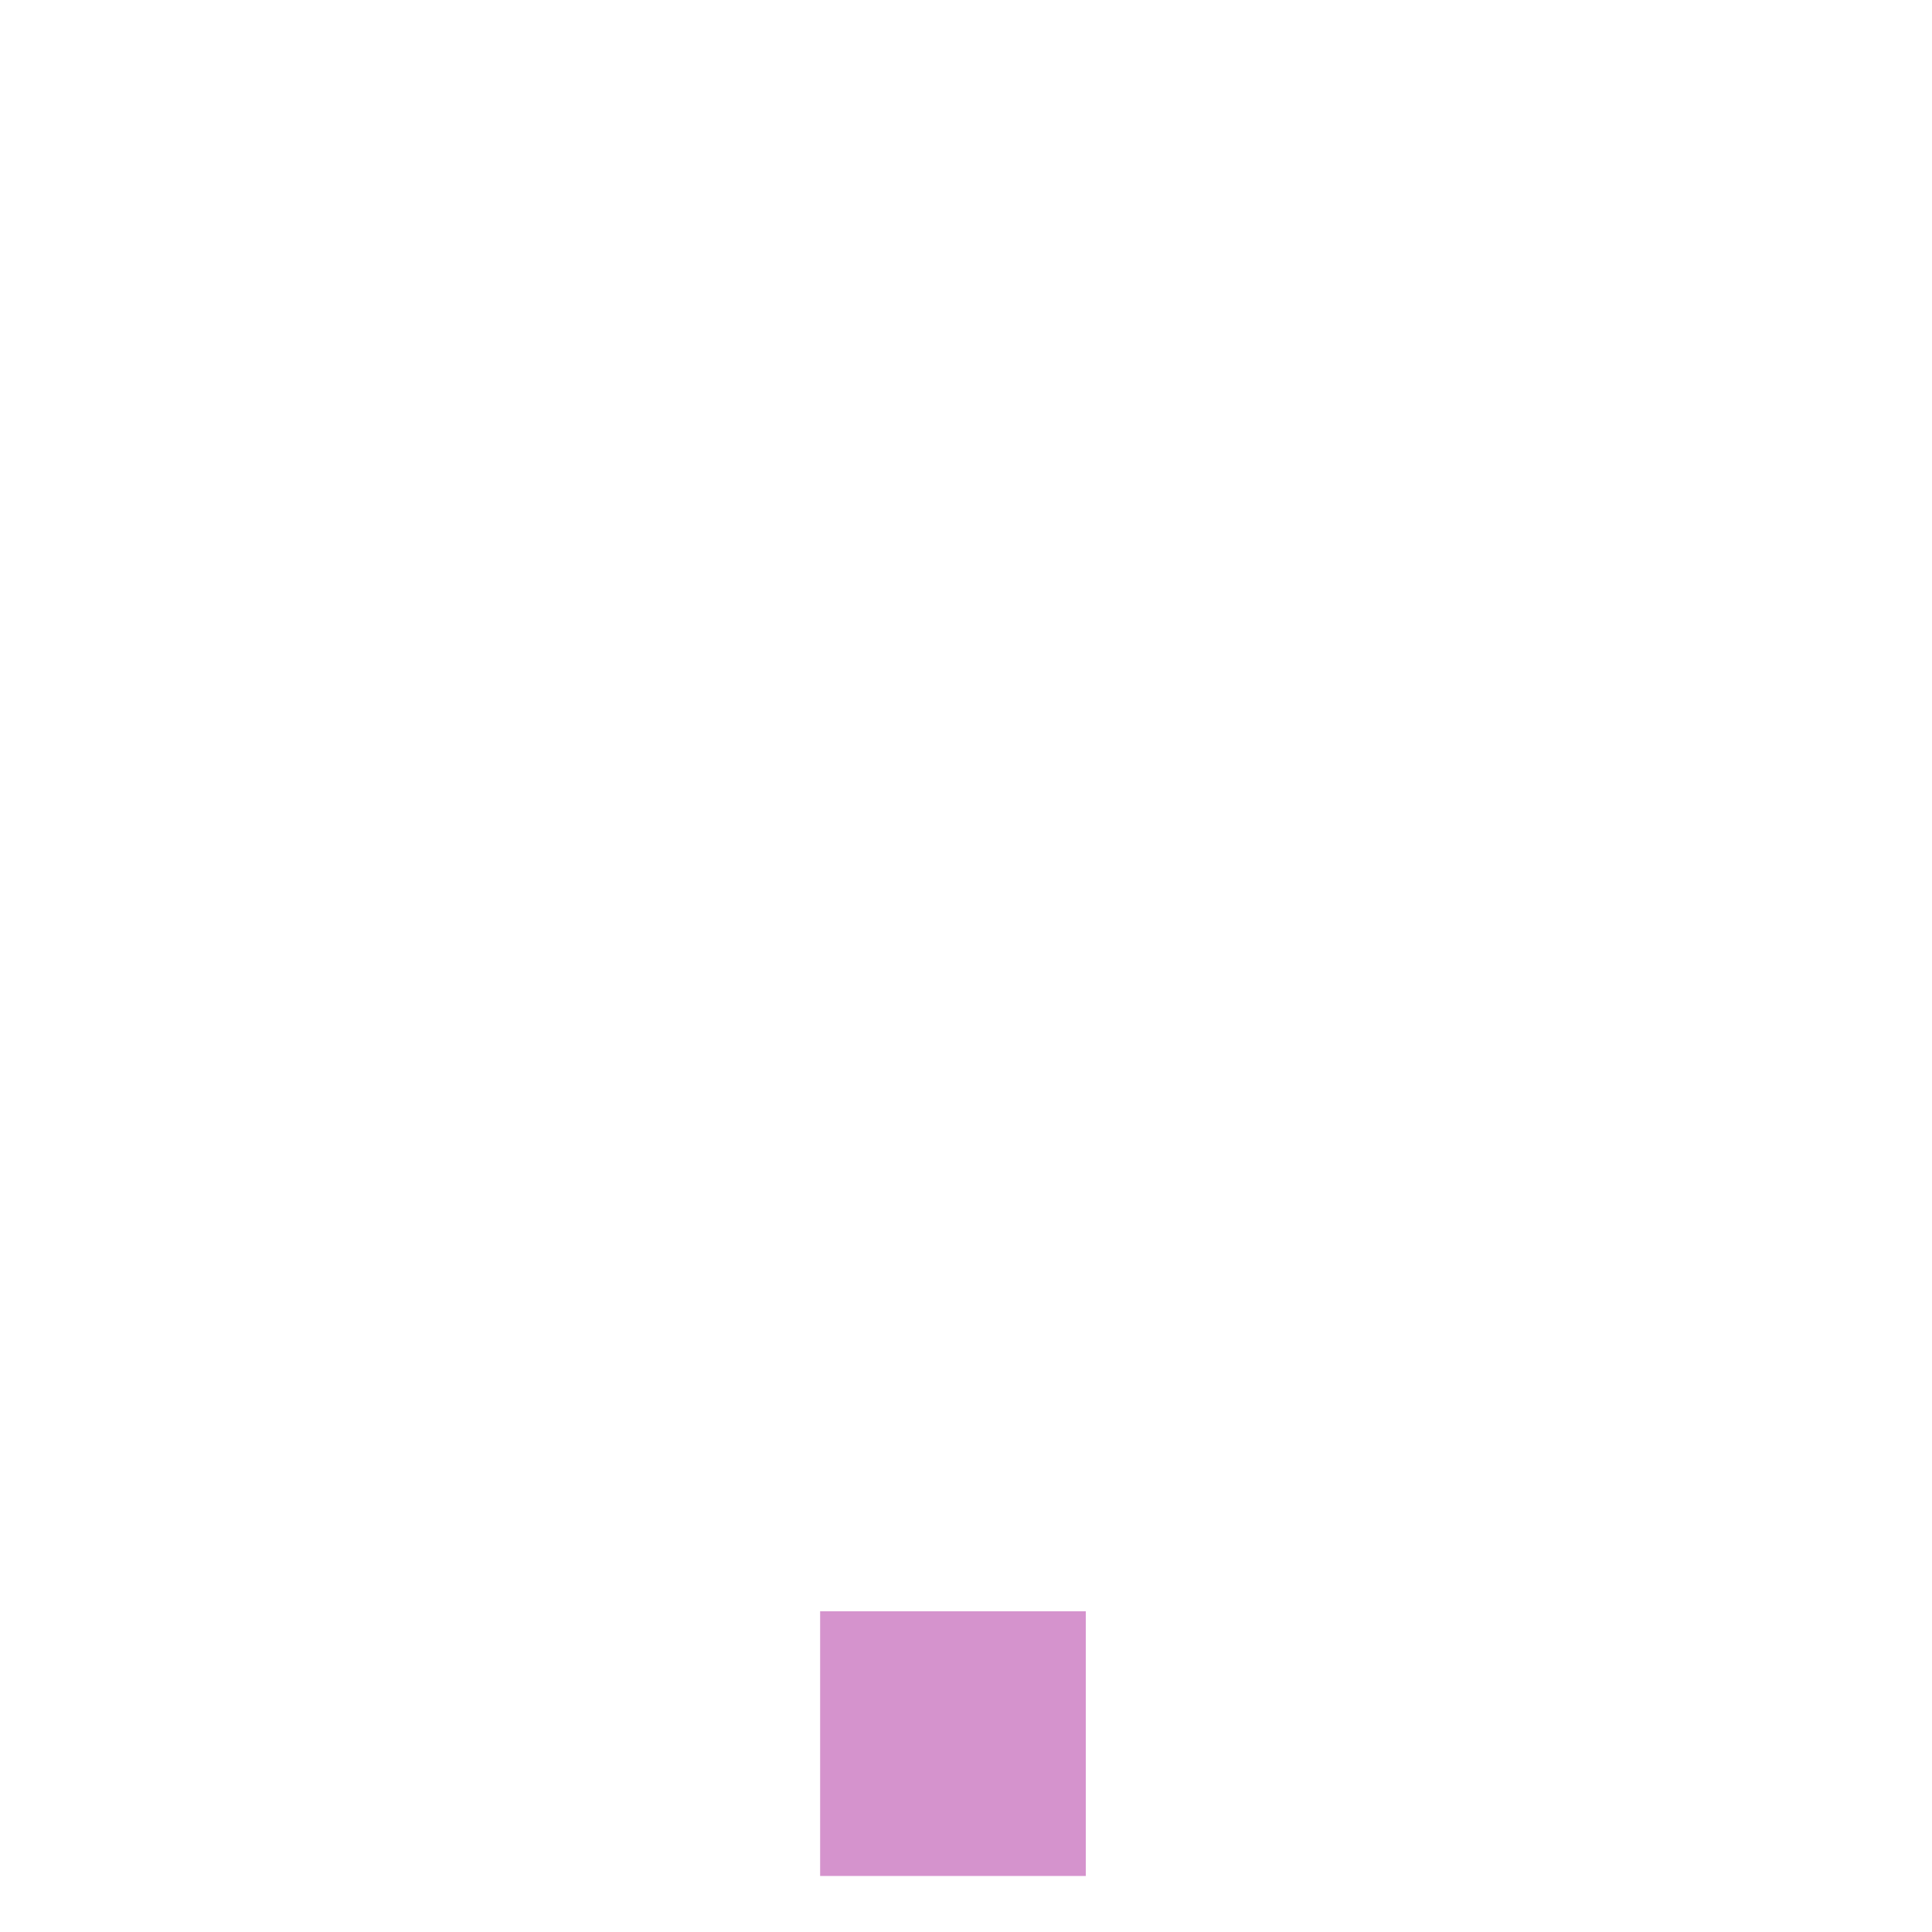
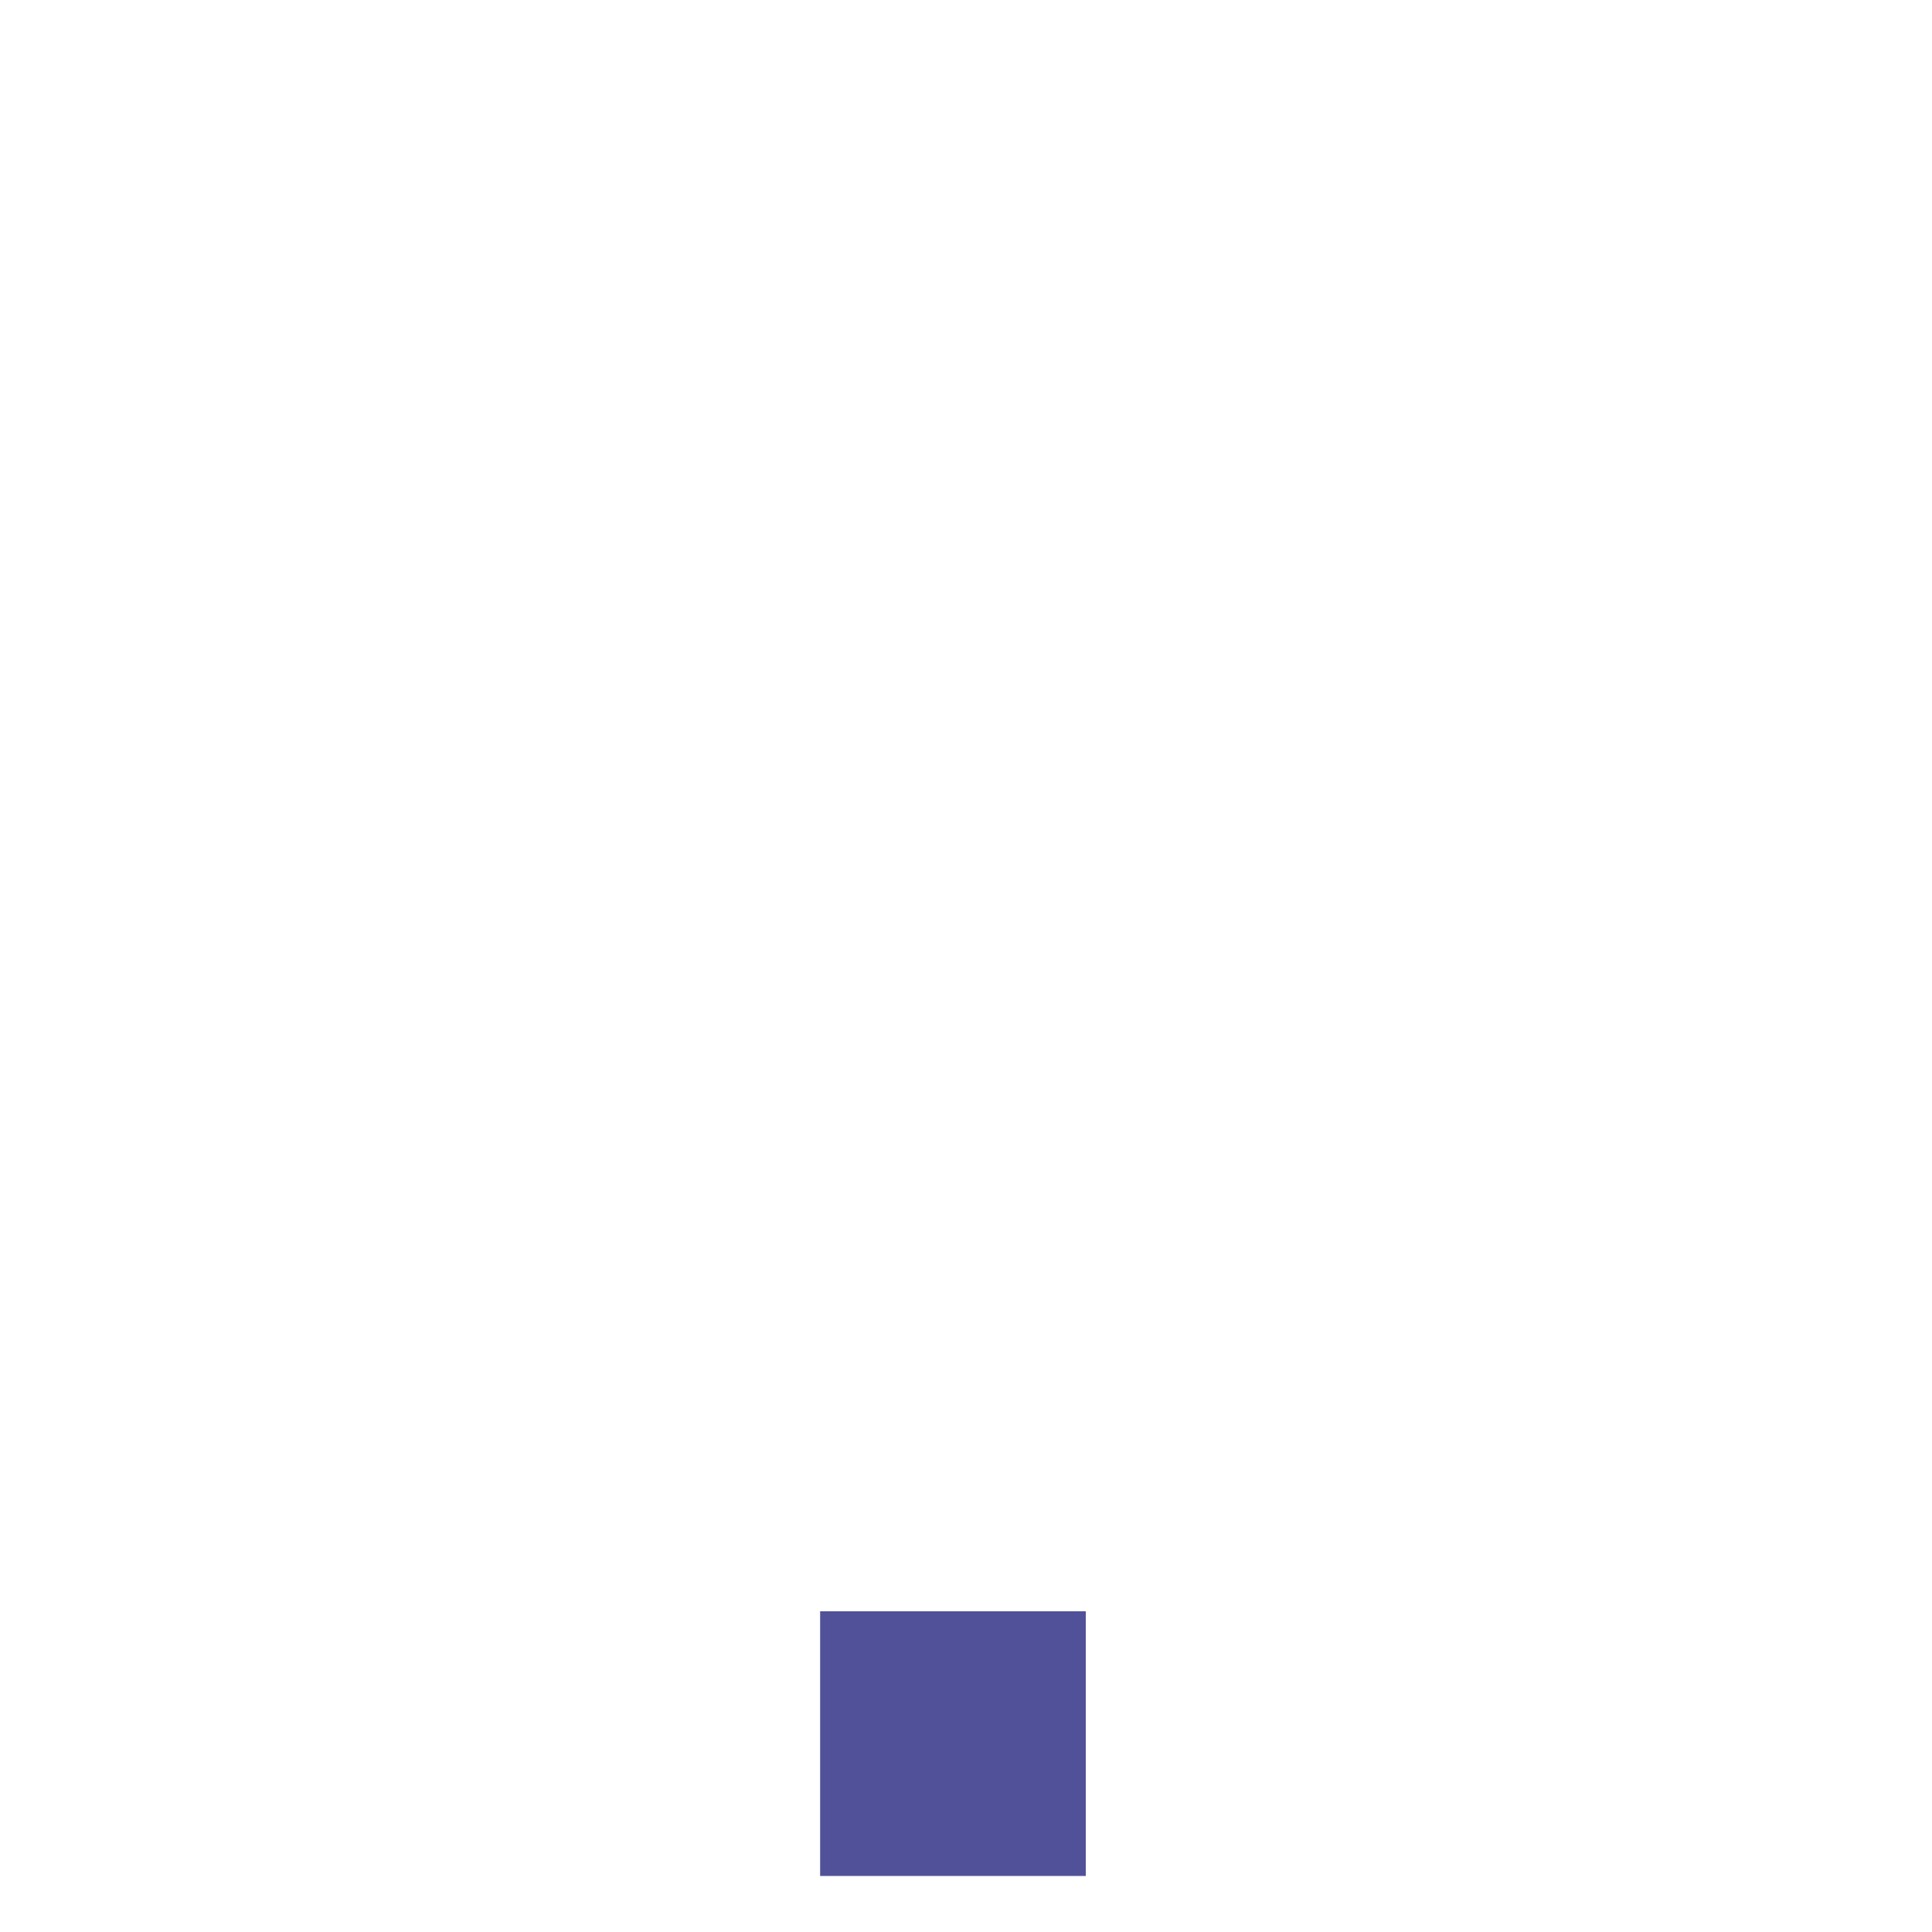
<svg xmlns="http://www.w3.org/2000/svg" version="1.1" id="Layer_1" x="0px" y="0px" viewBox="0 0 200 200" style="enable-background:new 0 0 200 200;" xml:space="preserve">
  <style type="text/css">
	.st0{enable-background:new    ;}
- 	.st1{fill:#D593CD;}
+ 	.st1{fill:#515199;}
</style>
  <g class="st0">
    <path class="st1" d="M112.5,194.2H84.9v-27.4h27.5V194.2z" />
  </g>
</svg>
